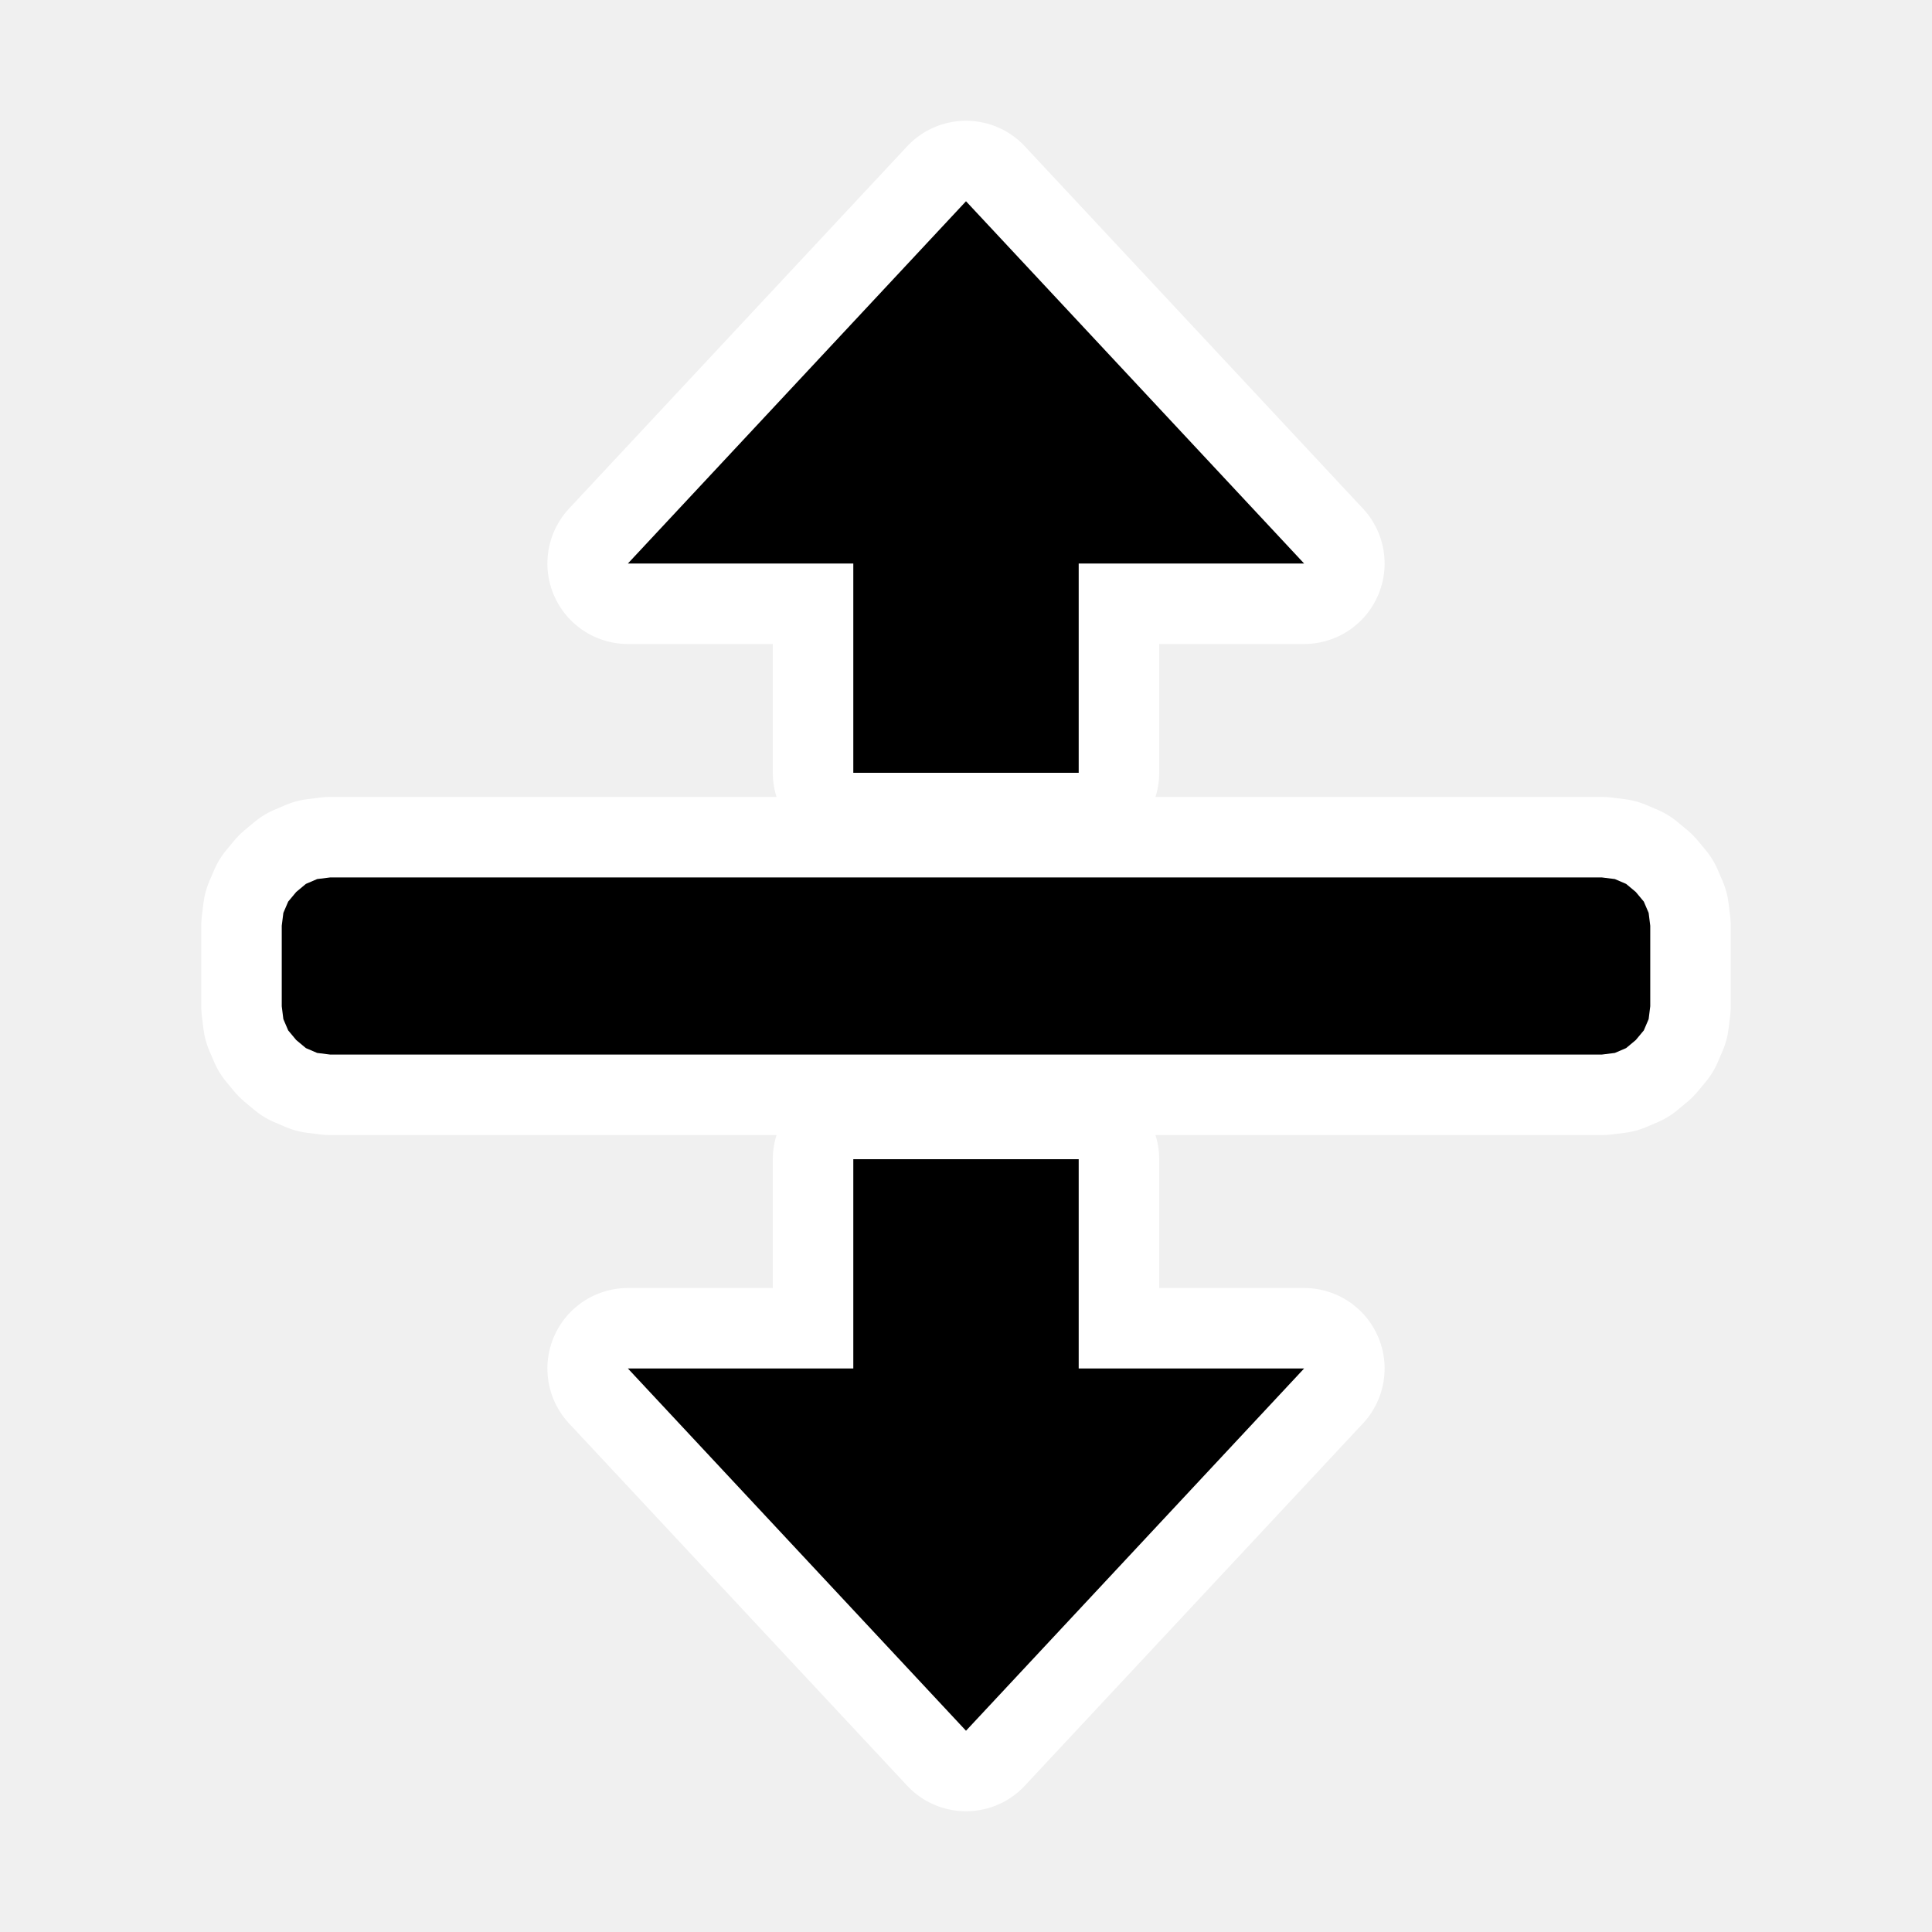
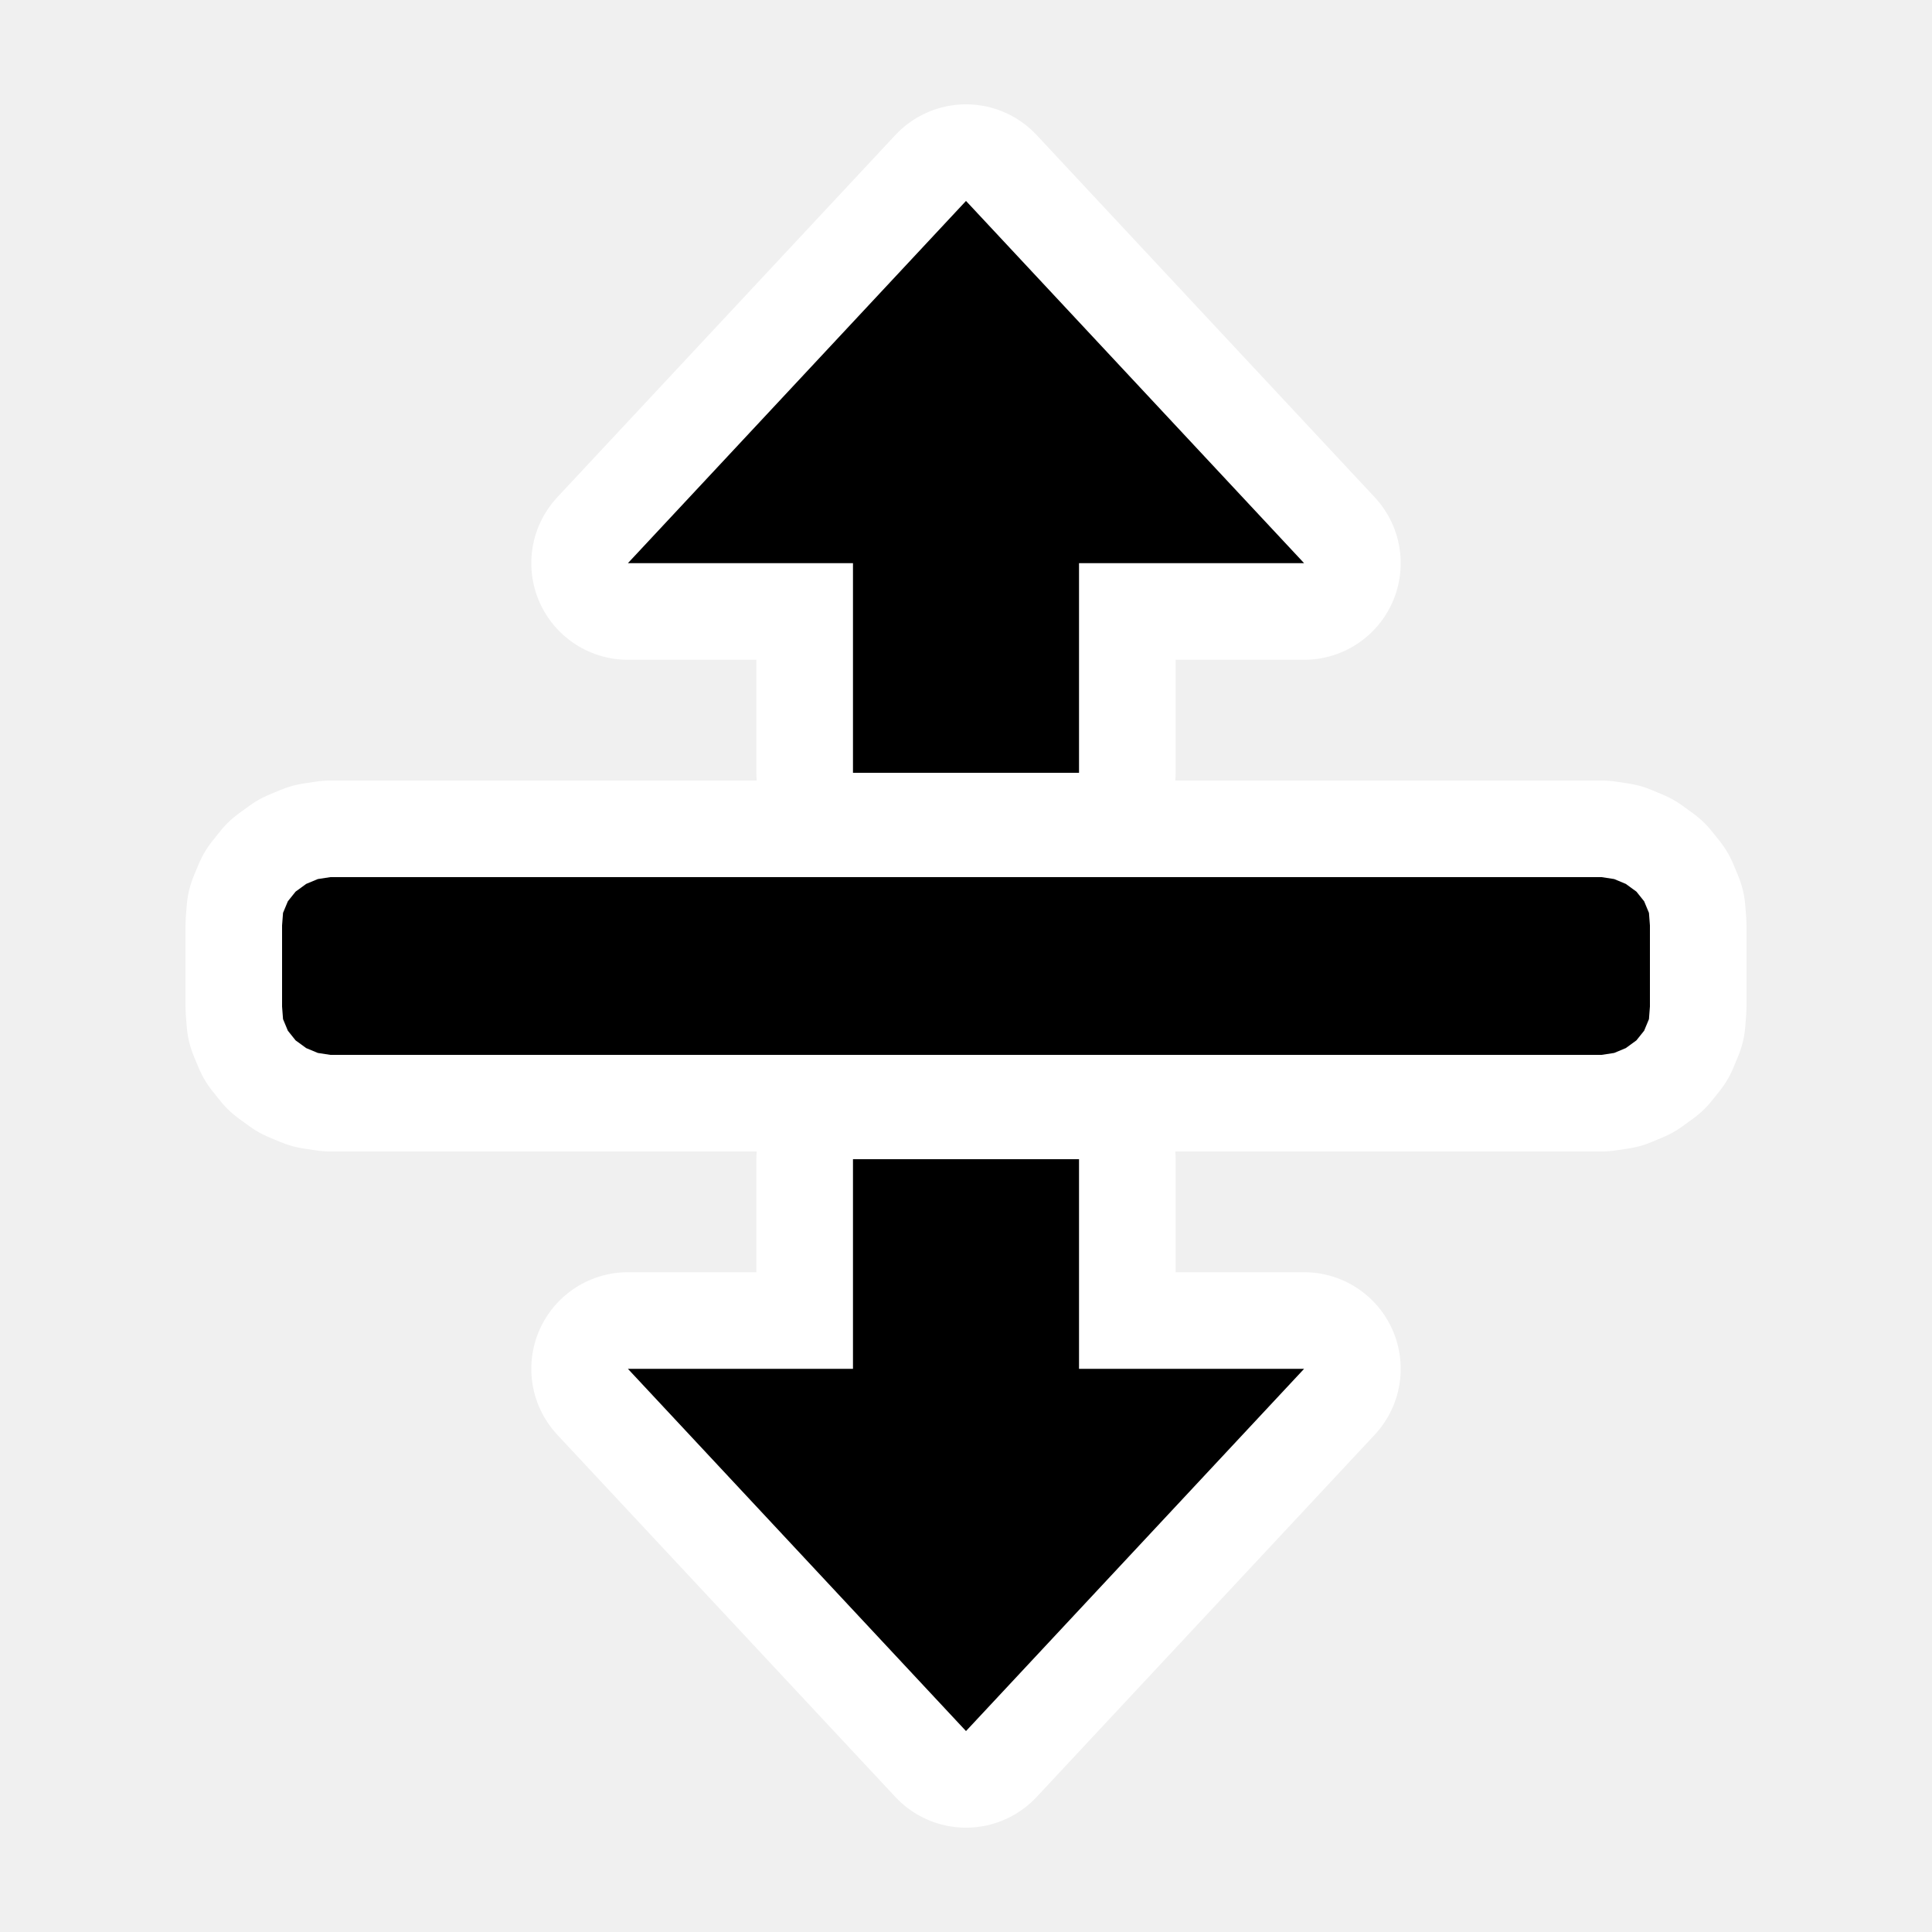
- <svg xmlns="http://www.w3.org/2000/svg" viewBox="0 0 24 24">
-   <path fill="#fff" stroke="#fff" stroke-width="2" stroke-linejoin="round" d="M12 2.5 L16.2 7 L13.4 7 L13.4 9.6 L10.6 9.6 L10.6 7 L7.8 7 Z" />
-   <path fill="#fff" stroke="#fff" stroke-width="2" stroke-linejoin="round" d="M12 21.5 L16.2 17 L13.4 17 L13.4 14.4 L10.6 14.4 L10.6 17 L7.8 17 Z" />
-   <path fill="#fff" stroke="#fff" stroke-width="2" stroke-linejoin="round" d="M20.5 12.5 L20.48 12.66 L20.42 12.8 L20.32 12.92 L20.2 13.02 L20.06 13.08 L19.9 13.1 L4.1 13.1 L3.94 13.08 L3.8 13.02 L3.68 12.92 L3.58 12.8 L3.52 12.66 L3.5 12.5 L3.5 11.5 L3.52 11.34 L3.58 11.2 L3.68 11.08 L3.8 10.98 L3.94 10.92 L4.1 10.9 L19.9 10.9 L20.06 10.92 L20.2 10.98 L20.32 11.08 L20.42 11.2 L20.48 11.34 L20.5 11.5 Z" />
-   <path fill="#000" d="M12 2.5 L16.2 7 L13.4 7 L13.4 9.6 L10.6 9.6 L10.6 7 L7.8 7 Z" />
-   <path fill="#000" d="M12 21.5 L16.2 17 L13.4 17 L13.4 14.4 L10.6 14.4 L10.6 17 L7.8 17 Z" />
-   <path fill="#000" d="M20.5 12.5 L20.48 12.66 L20.42 12.8 L20.32 12.92 L20.2 13.02 L20.06 13.08 L19.9 13.1 L4.1 13.1 L3.94 13.08 L3.8 13.02 L3.68 12.92 L3.58 12.8 L3.52 12.66 L3.5 12.5 L3.5 11.5 L3.52 11.34 L3.58 11.2 L3.68 11.08 L3.8 10.98 L3.94 10.92 L4.1 10.9 L19.9 10.9 L20.06 10.92 L20.2 10.98 L20.32 11.08 L20.42 11.2 L20.48 11.34 L20.5 11.5 Z" />
+ <svg xmlns="http://www.w3.org/2000/svg" viewBox="0 0 20 20">
+   <path fill="#fff" stroke="#fff" stroke-width="2" stroke-linejoin="round" d="M10 2.08 L13.5 5.83 L11.17 5.83 L11.17 8 L8.83 8 L8.83 5.83 L6.5 5.83 Z" />
+   <path fill="#fff" stroke="#fff" stroke-width="2" stroke-linejoin="round" d="M10 17.92 L13.5 14.17 L11.17 14.17 L11.17 12 L8.83 12 L8.83 14.17 L6.5 14.17 Z" />
+   <path fill="#fff" stroke="#fff" stroke-width="2" stroke-linejoin="round" d="M17.08 10.42 L17.07 10.55 L17.02 10.67 L16.94 10.77 L16.83 10.85 L16.71 10.9 L16.58 10.92 L3.42 10.92 L3.29 10.9 L3.17 10.85 L3.06 10.77 L2.98 10.67 L2.93 10.55 L2.92 10.42 L2.92 9.58 L2.93 9.45 L2.98 9.33 L3.06 9.23 L3.17 9.15 L3.29 9.1 L3.42 9.08 L16.58 9.08 L16.71 9.1 L16.83 9.15 L16.94 9.23 L17.02 9.33 L17.07 9.45 L17.08 9.58 Z" />
+   <path fill="#000" d="M10 2.08 L13.5 5.83 L11.17 5.83 L11.17 8 L8.83 8 L8.83 5.83 L6.5 5.83 Z" />
+   <path fill="#000" d="M10 17.92 L13.5 14.17 L11.17 14.17 L11.17 12 L8.83 12 L8.83 14.17 L6.5 14.17 Z" />
+   <path fill="#000" d="M17.08 10.42 L17.07 10.55 L17.02 10.67 L16.94 10.77 L16.83 10.85 L16.71 10.9 L16.58 10.92 L3.42 10.92 L3.29 10.9 L3.17 10.85 L3.06 10.77 L2.98 10.67 L2.93 10.55 L2.92 10.42 L2.92 9.58 L2.93 9.45 L2.98 9.33 L3.06 9.23 L3.17 9.15 L3.29 9.1 L3.42 9.08 L16.58 9.08 L16.71 9.1 L16.83 9.15 L16.94 9.23 L17.02 9.33 L17.07 9.45 L17.08 9.58 Z" />
</svg>
